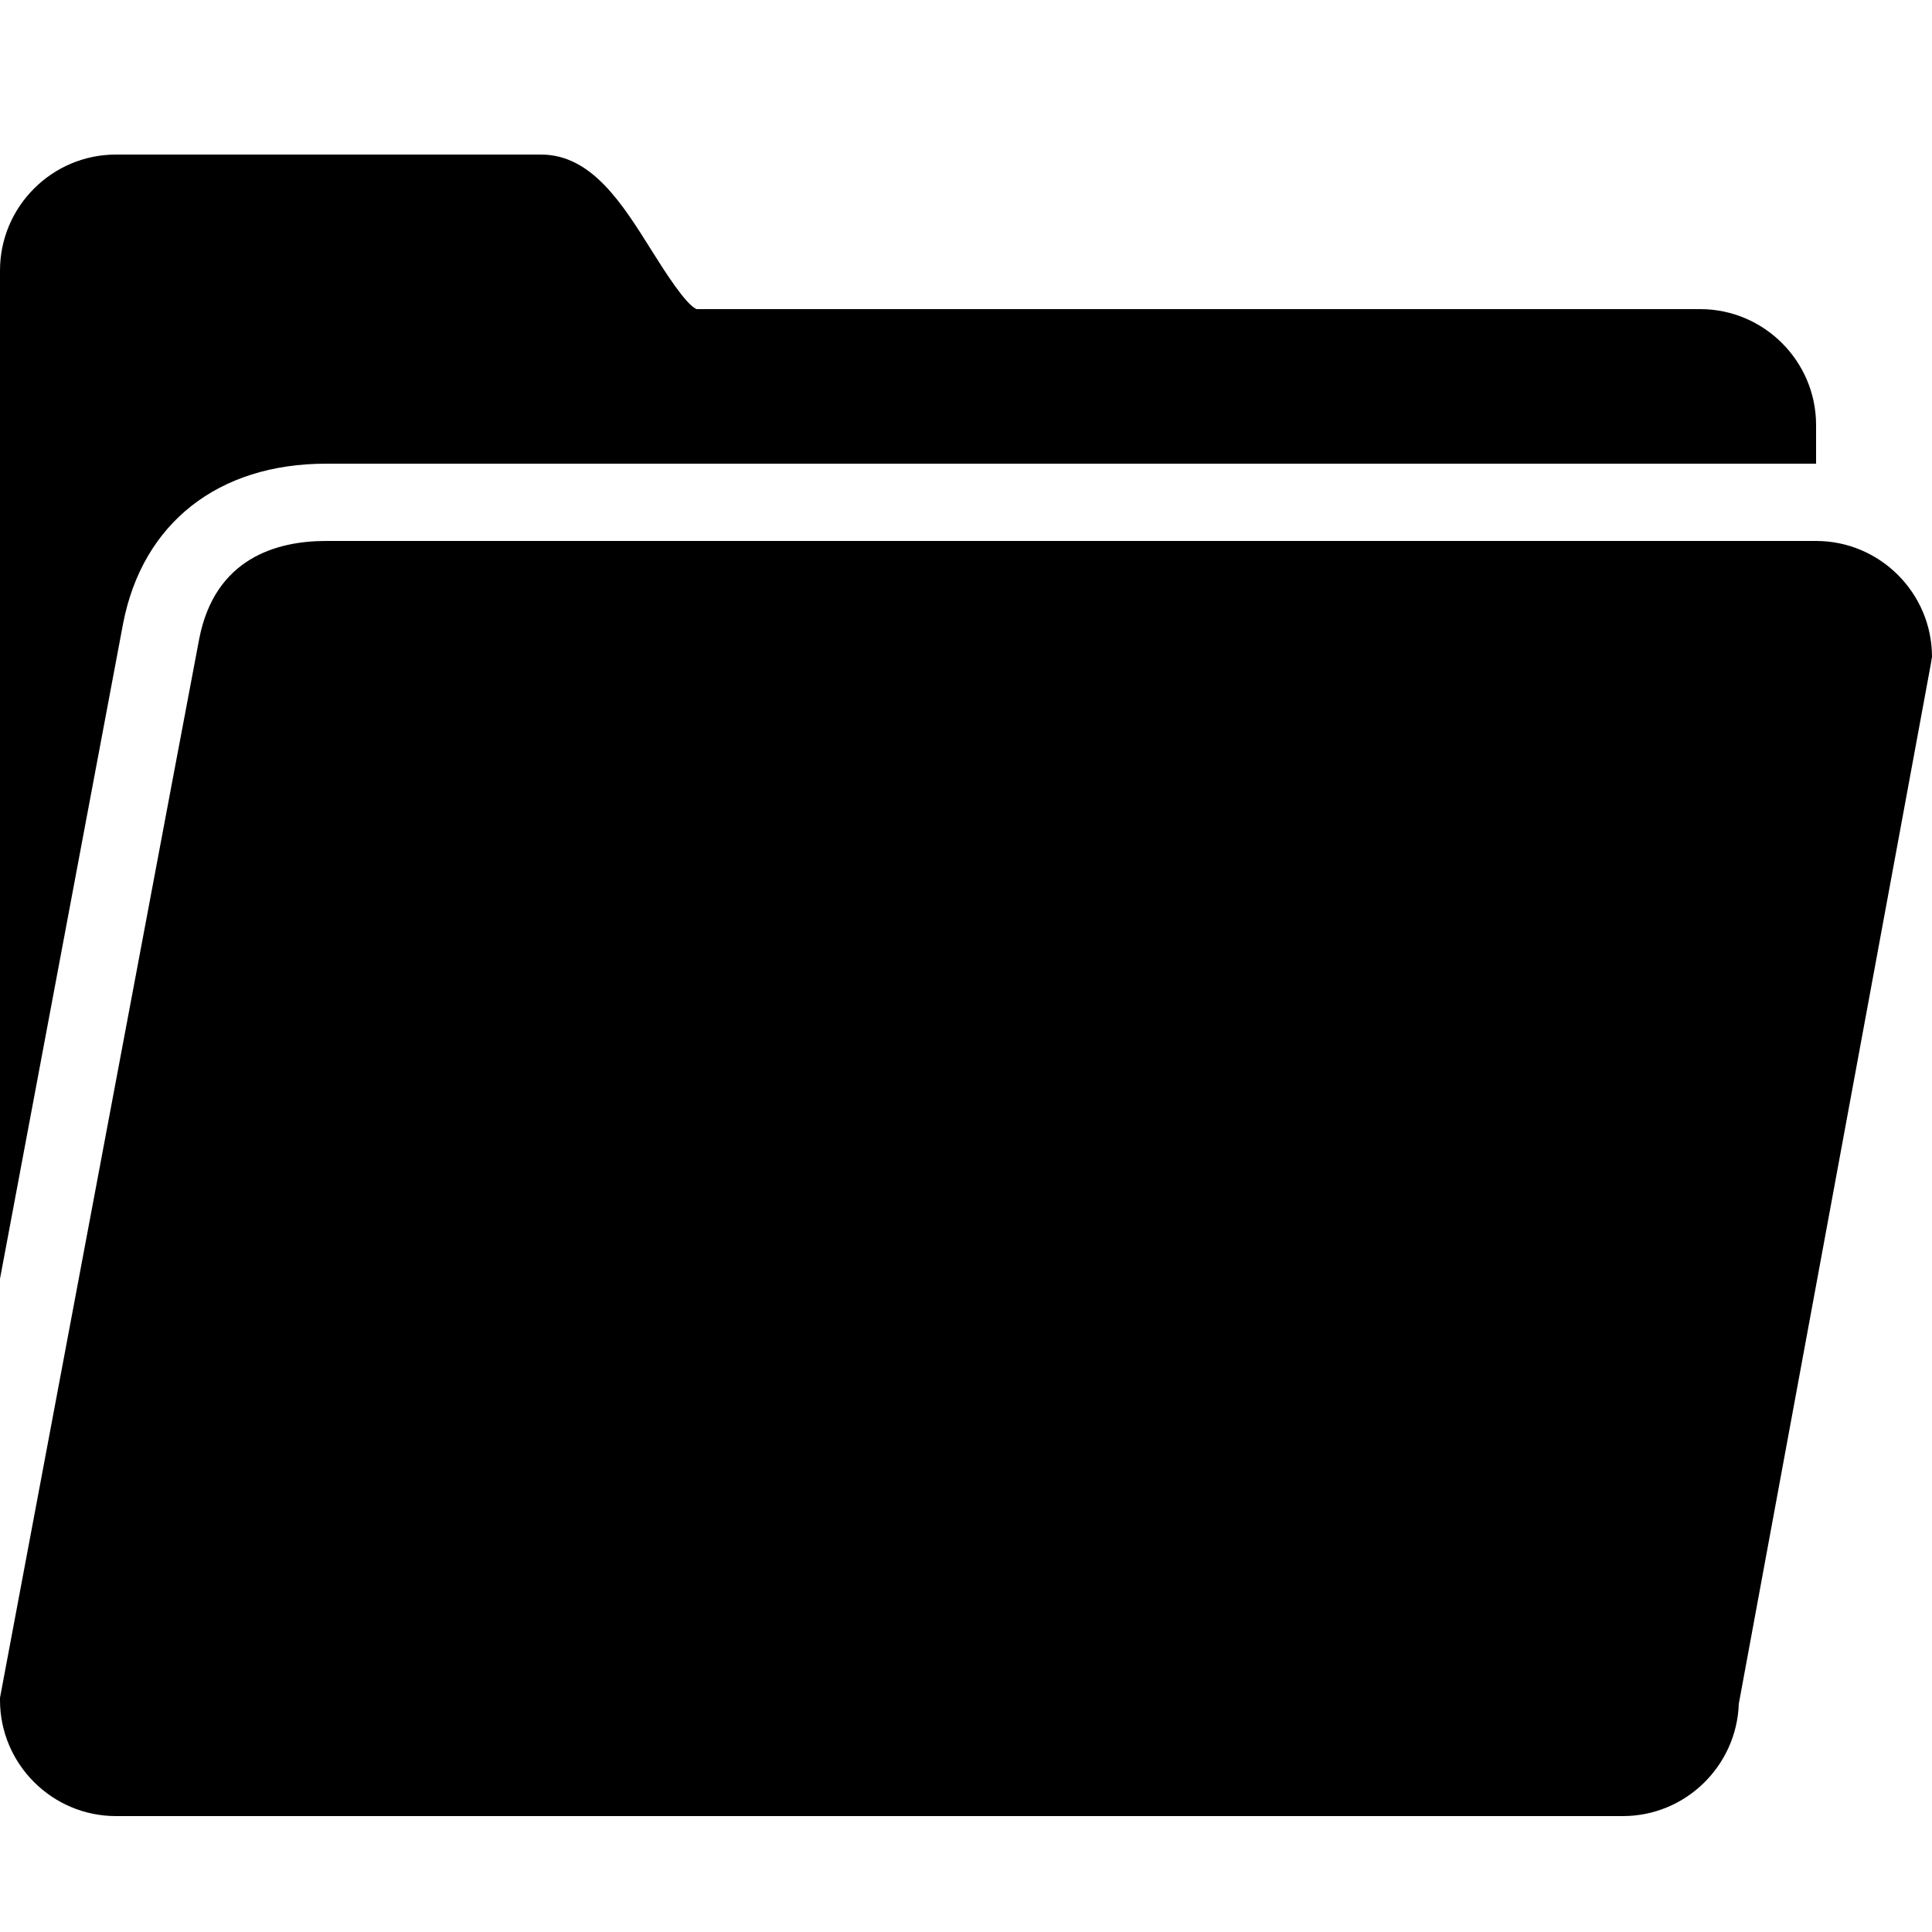
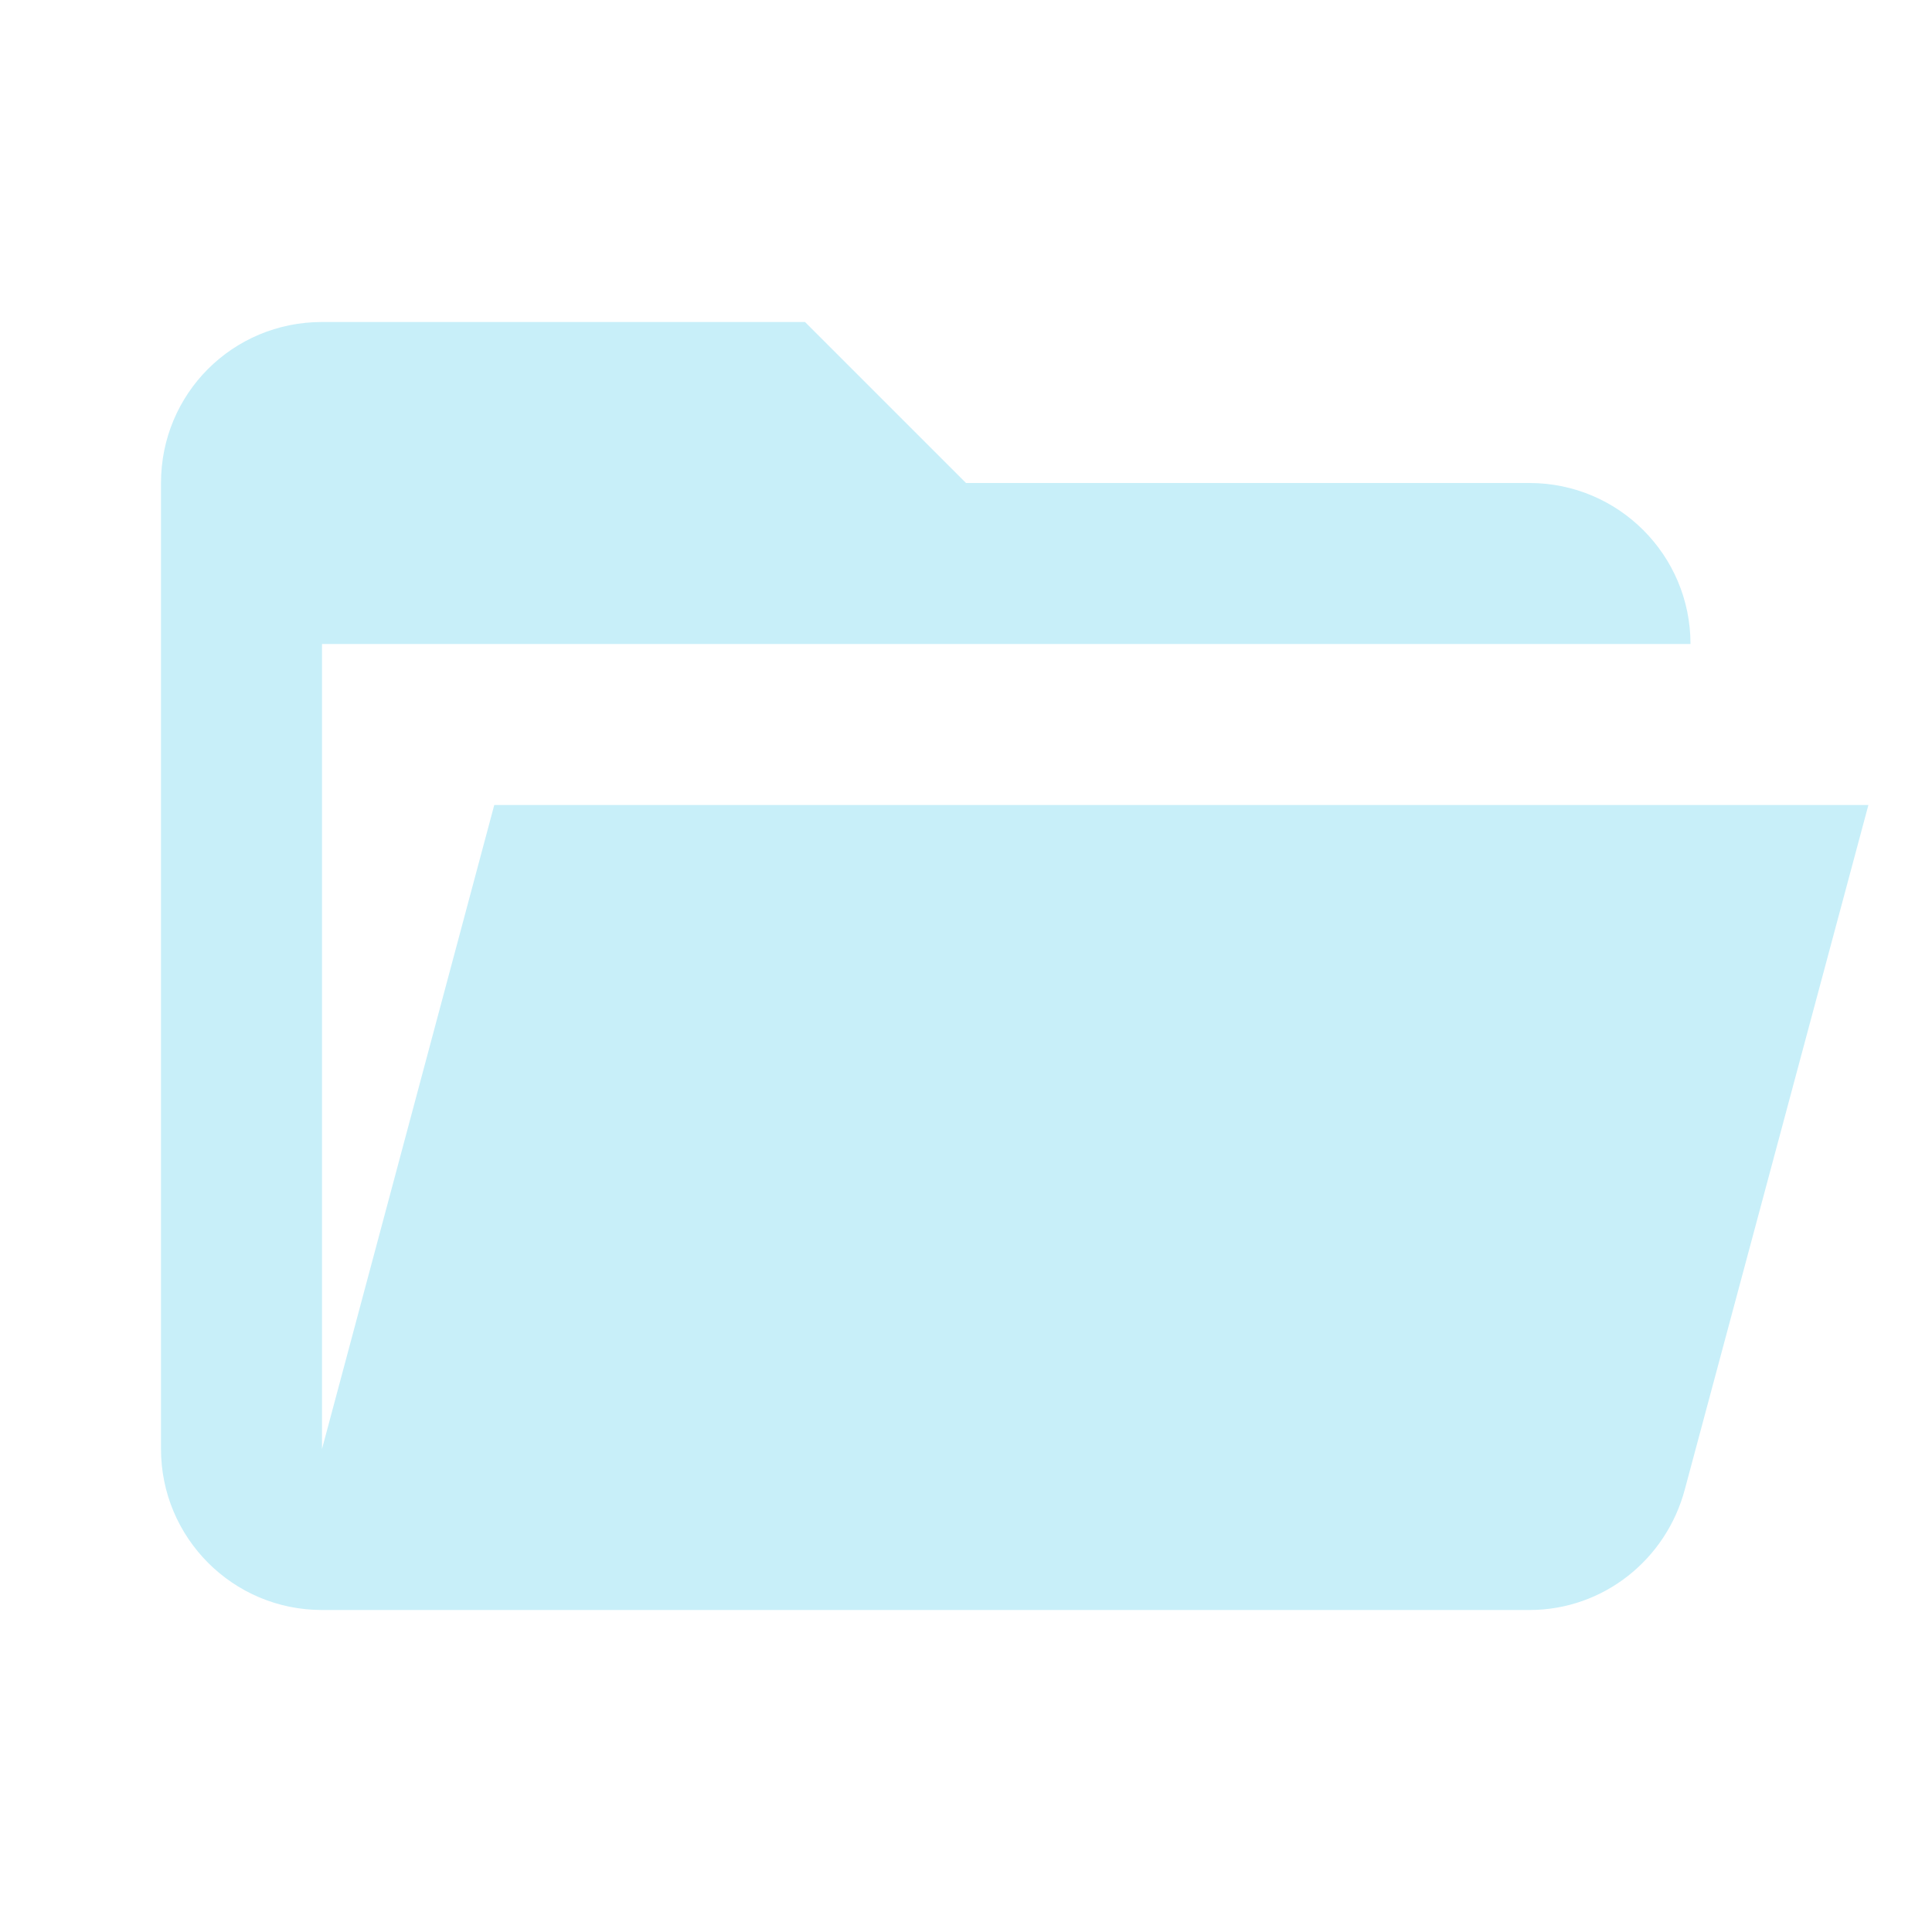
- <svg xmlns="http://www.w3.org/2000/svg" viewBox="0 0 50 50" width="50px" height="50px">
-   <path d="M 3 4 C 1.348 4 0 5.348 0 7 L 0 33.094 C 1.465 25.297 3.105 16.551 3.188 16.125 C 3.695 13.535 5.648 12 8.438 12 L 47 12 L 47 11 C 47 9.348 45.652 8 44 8 L 18.031 8 C 17.754 7.898 17.184 6.992 16.875 6.5 C 16.105 5.273 15.316 4 14 4 Z M 8.438 14 C 7.156 14 5.562 14.449 5.156 16.531 C 5.027 17.18 1.133 37.91 0 43.938 L 0 44 C 0 45.652 1.348 47 3 47 L 42 47 C 43.621 47 44.945 45.703 45 44.094 L 49.969 17.188 L 50 17 C 50 15.348 48.652 14 47 14 Z" />
+ <svg xmlns="http://www.w3.org/2000/svg" viewBox="0 0 24 24">
+   <path fill="#C8EFF9" d="M19,20H4C2.89,20 2,19.1 2,18V6C2,4.89 2.89,4 4,4H10L12,6H19A2,2 0 0,1 21,8H21L4,8V18L6.14,10H23.21L20.93,18.5C20.7,19.37 19.92,20 19,20Z" />
</svg>
